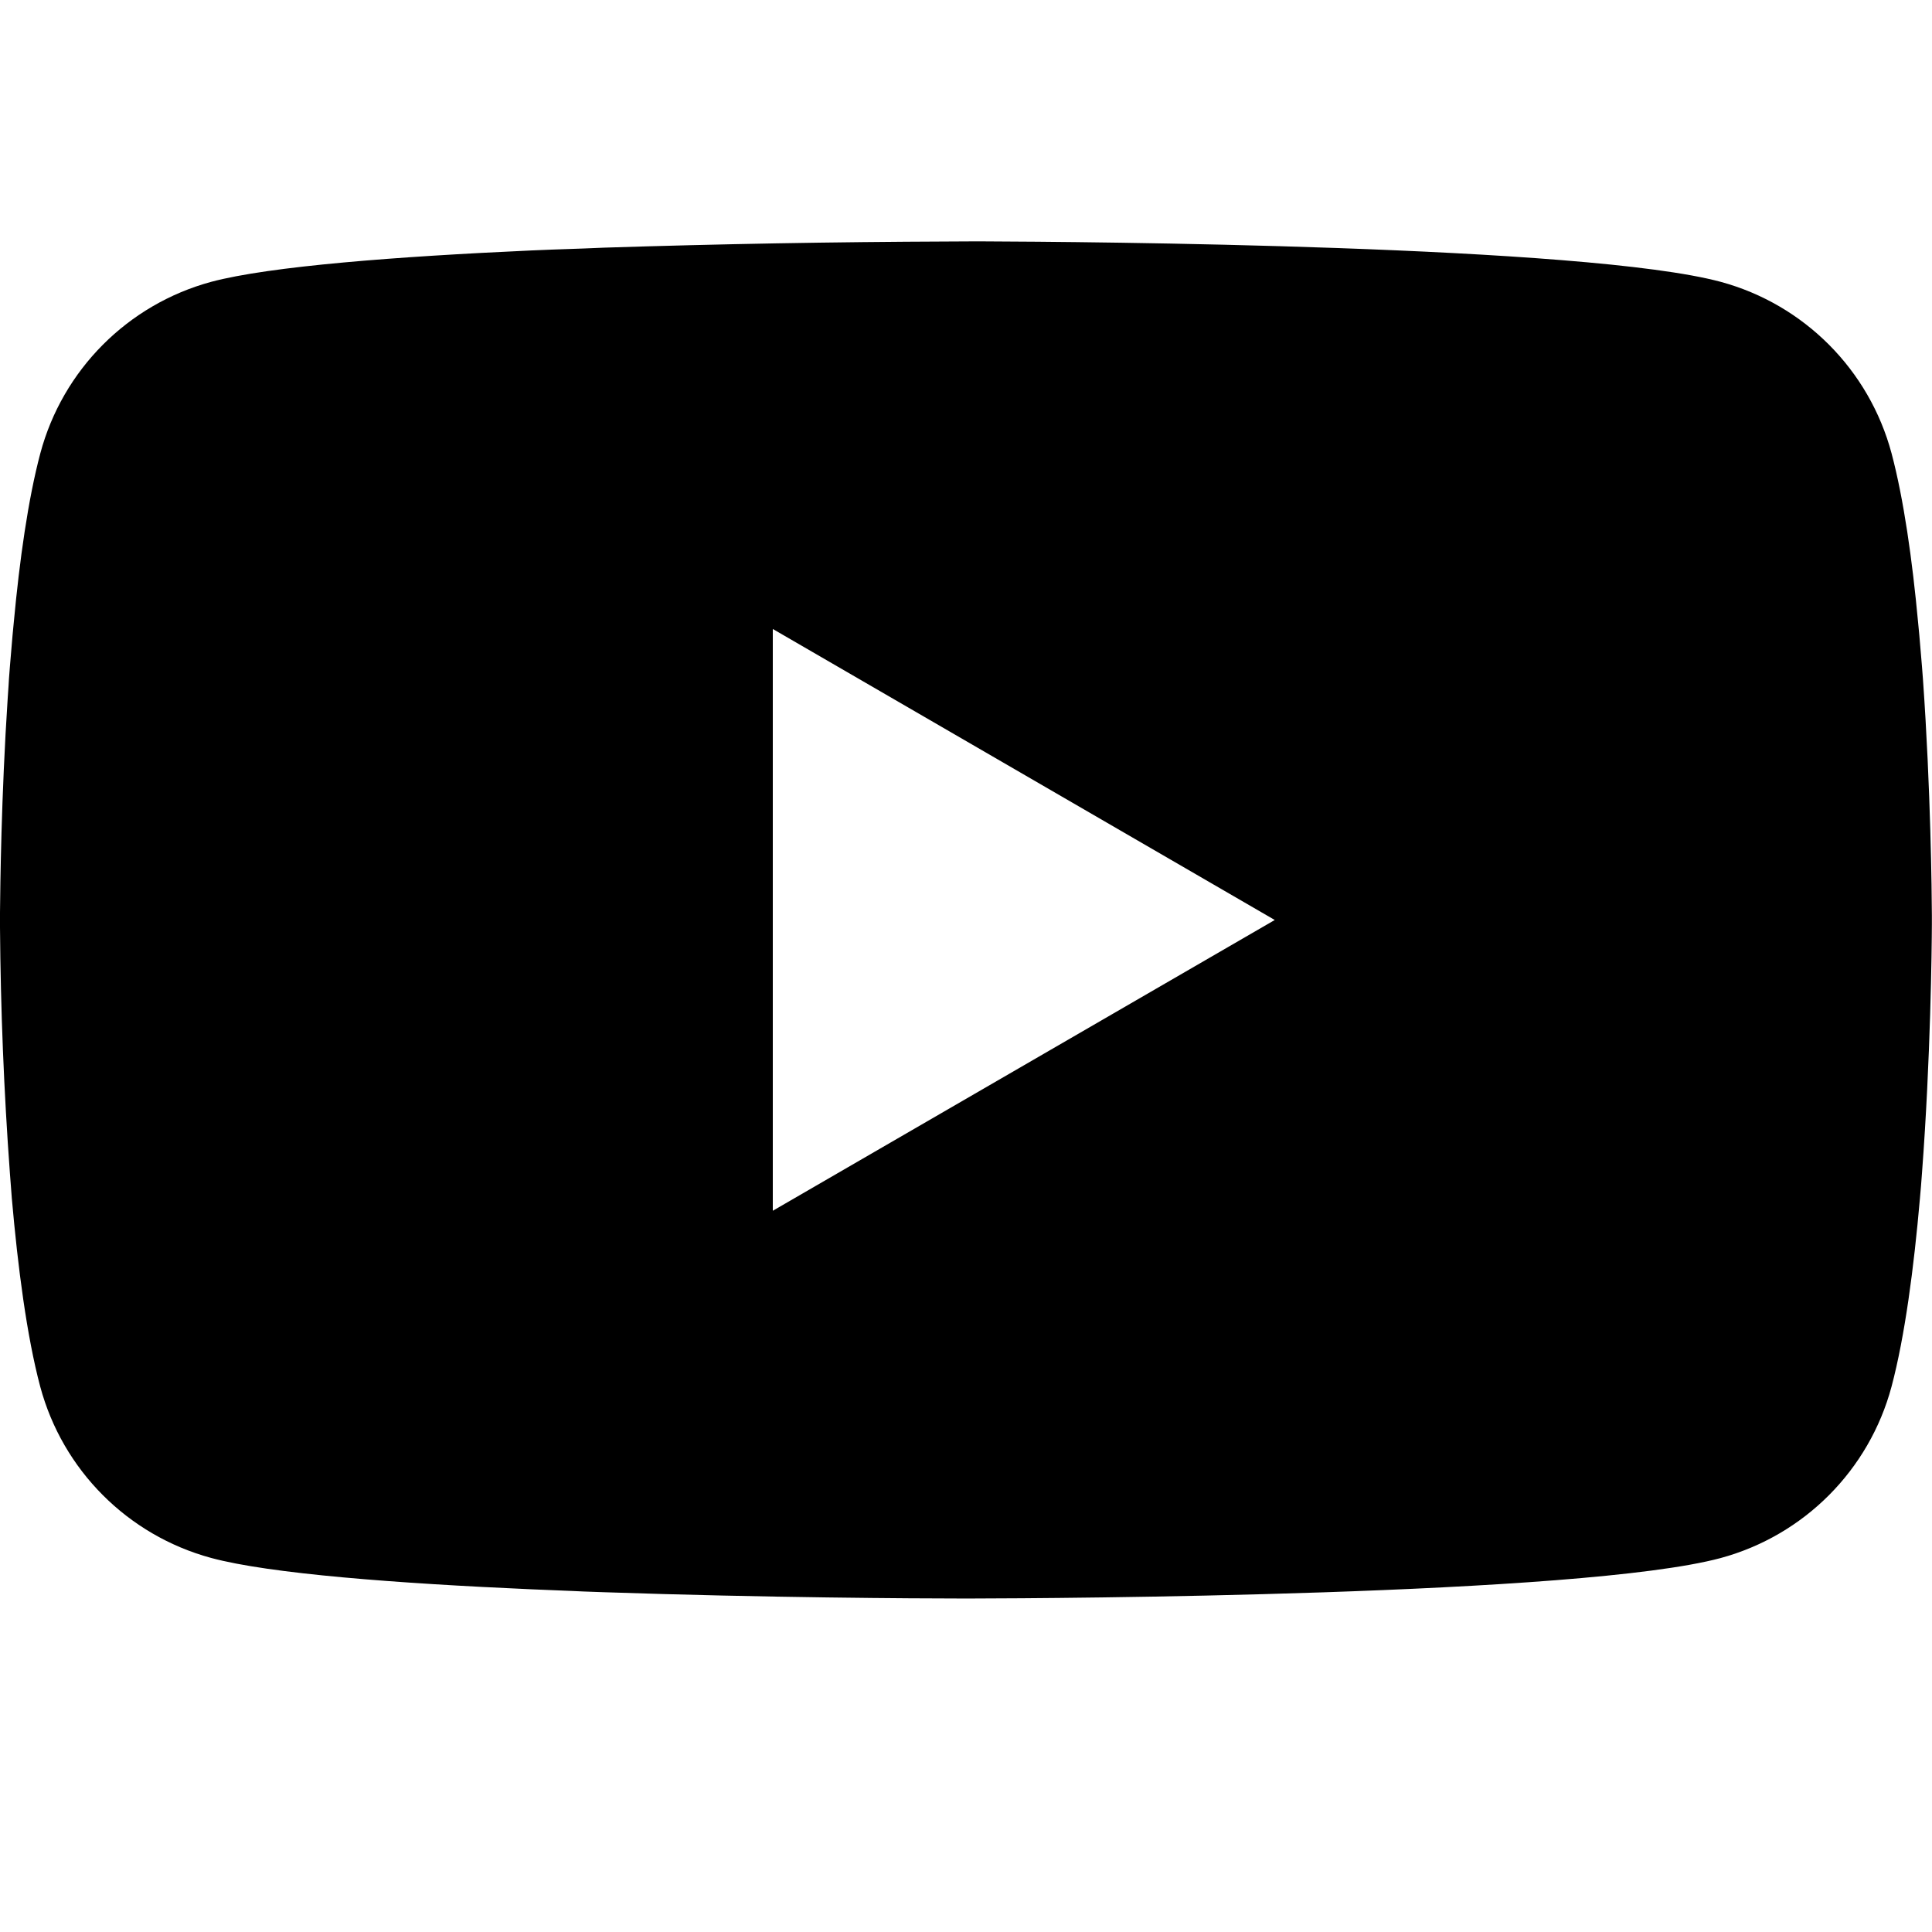
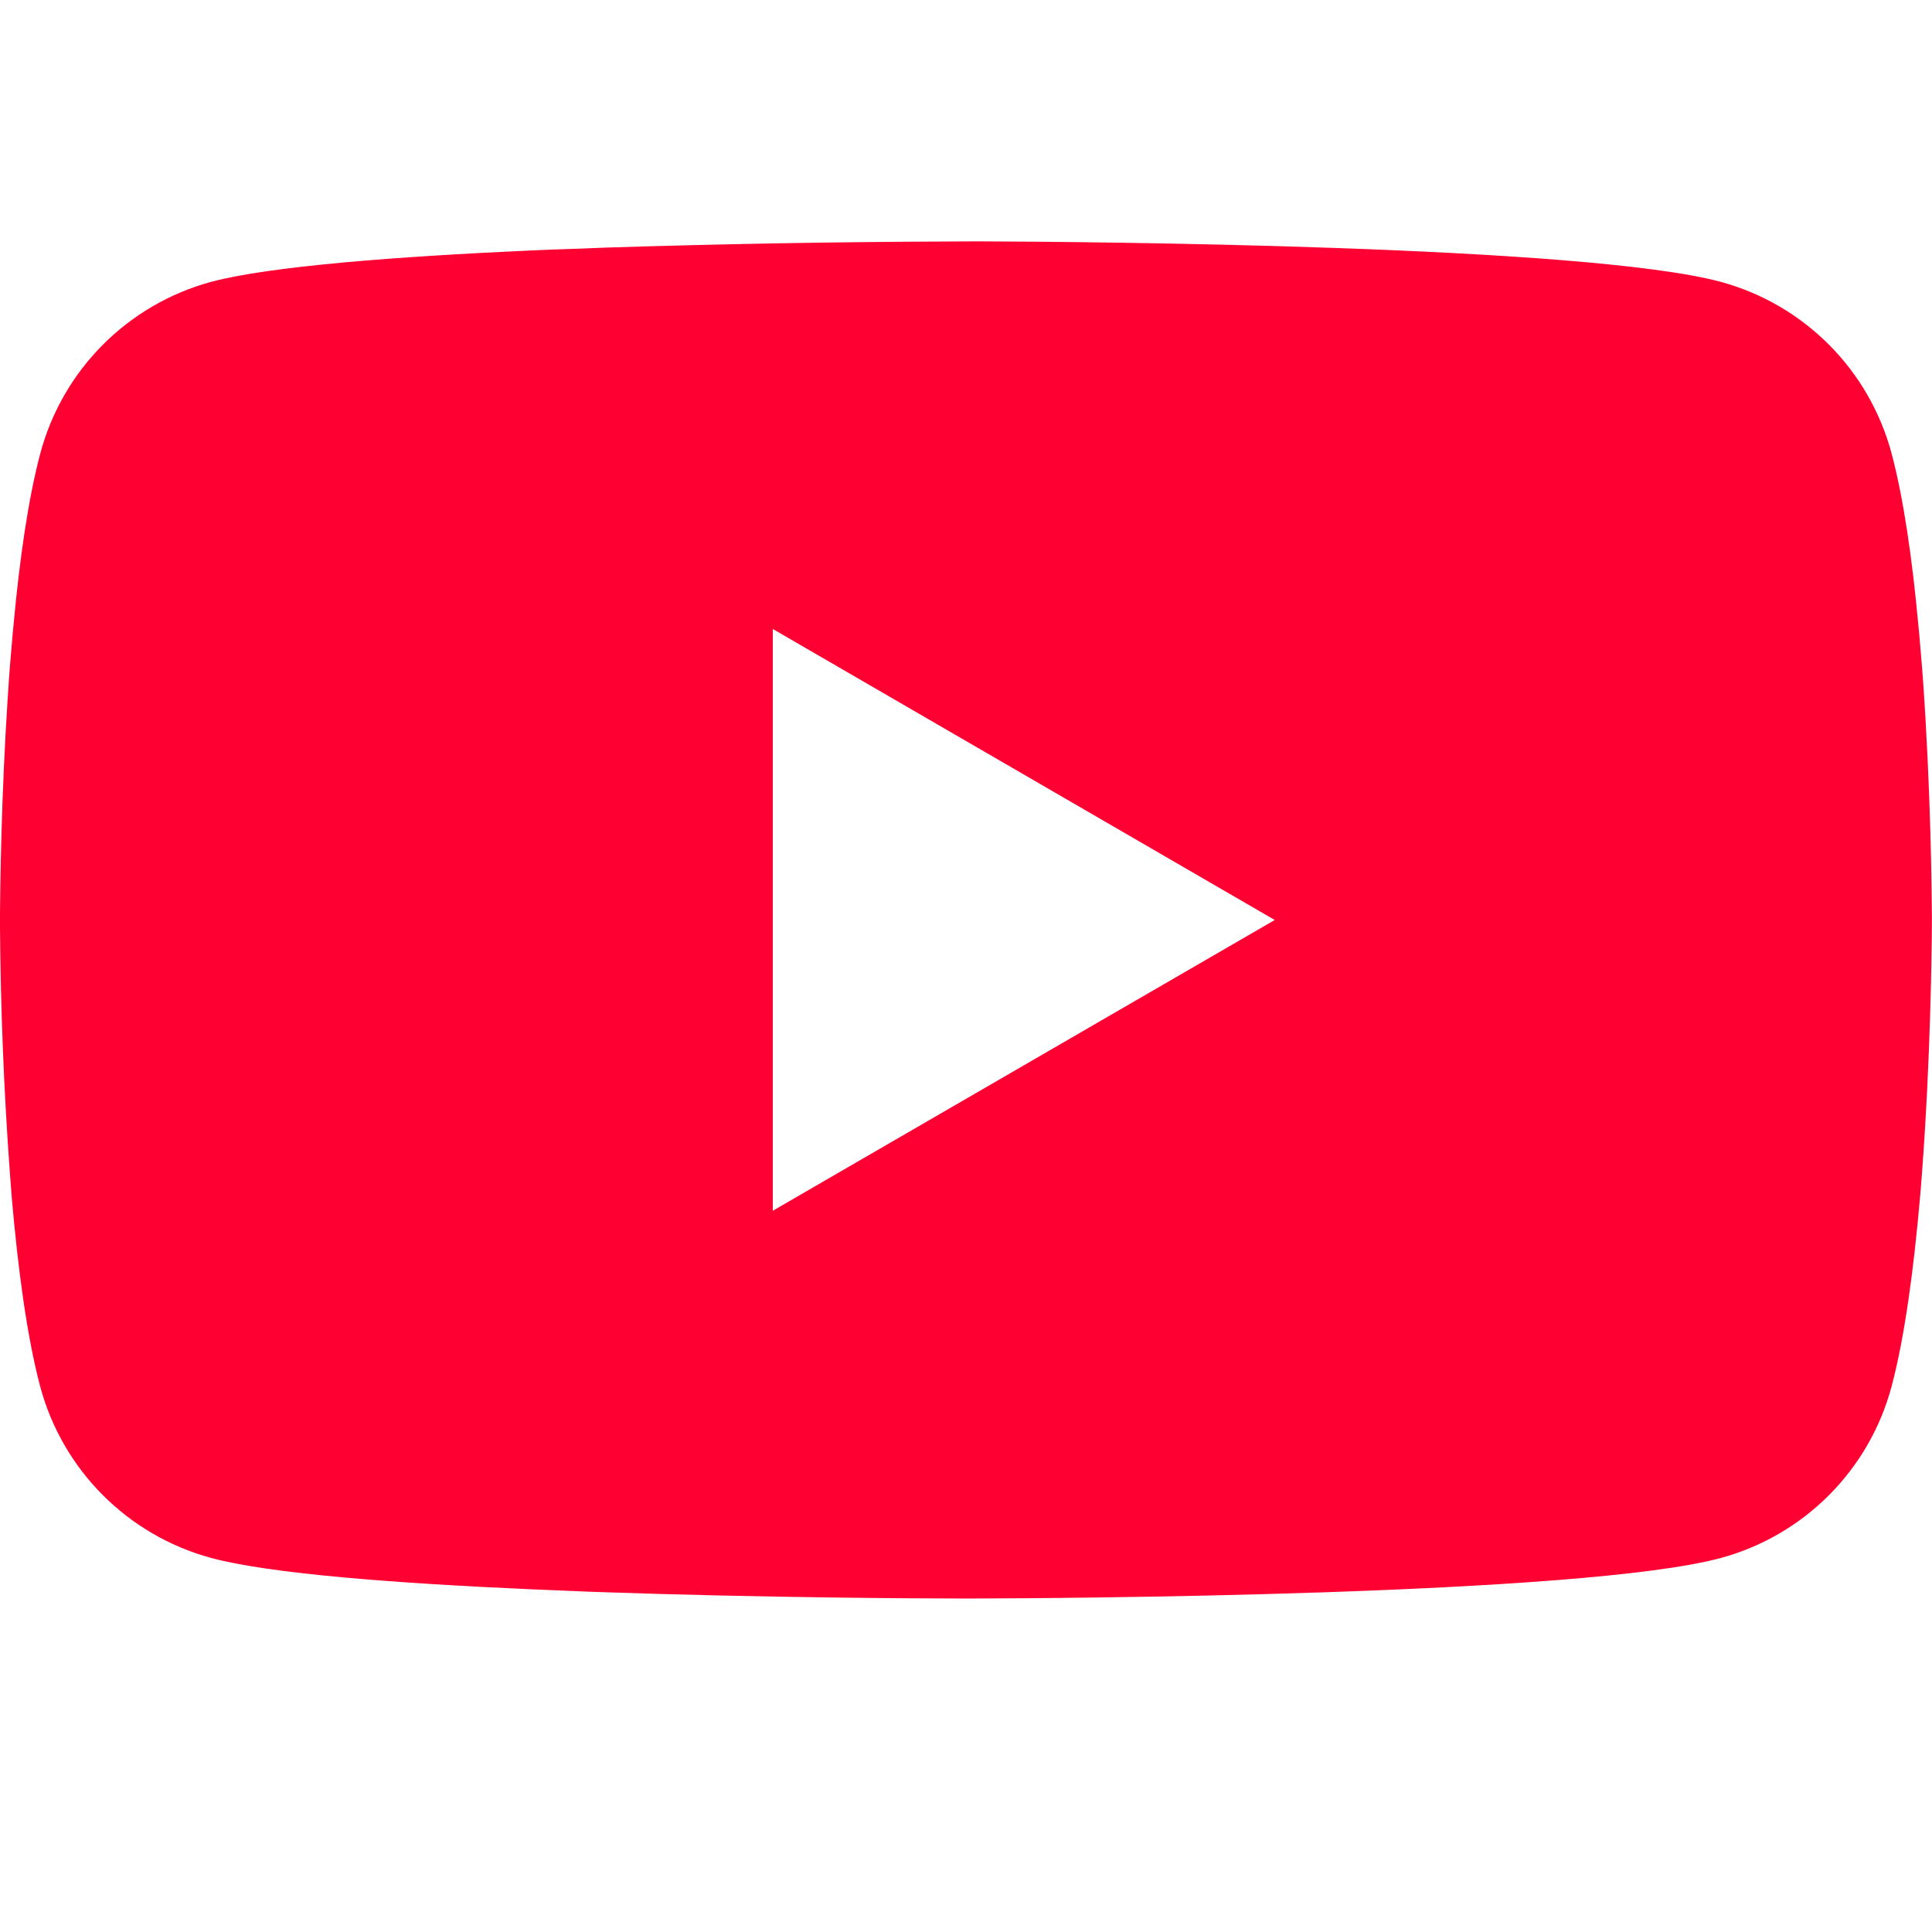
- <svg xmlns="http://www.w3.org/2000/svg" width="16" height="16" fill="currentColor" class="bi bi-youtube" viewBox="0 0 16 16">
+ <svg xmlns="http://www.w3.org/2000/svg" width="16" height="16" fill="#ff0033" class="bi bi-youtube" viewBox="0 0 16 16">
  <path d="M8.051 1.999h.089c.822.003 4.987.033 6.11.335a2.01 2.01 0 0 1 1.415 1.42c.101.38.172.883.22 1.402l.01.104.022.26.008.104c.065.914.073 1.77.074 1.957v.075c-.001.194-.01 1.108-.082 2.06l-.008.105-.009.104c-.05.572-.124 1.14-.235 1.558a2.01 2.01 0 0 1-1.415 1.42c-1.16.312-5.569.334-6.18.335h-.142c-.309 0-1.587-.006-2.927-.052l-.17-.006-.087-.004-.171-.007-.171-.007c-1.11-.049-2.167-.128-2.654-.26a2.01 2.01 0 0 1-1.415-1.419c-.111-.417-.185-.986-.235-1.558L.09 9.82l-.008-.104A31 31 0 0 1 0 7.68v-.123c.002-.215.01-.958.064-1.778l.007-.103.003-.052.008-.104.022-.26.01-.104c.048-.519.119-1.023.22-1.402a2.01 2.01 0 0 1 1.415-1.42c.487-.13 1.544-.21 2.654-.26l.17-.007.172-.006.086-.003.171-.007A100 100 0 0 1 7.858 2zM6.4 5.209v4.818l4.157-2.408z" />
</svg>
